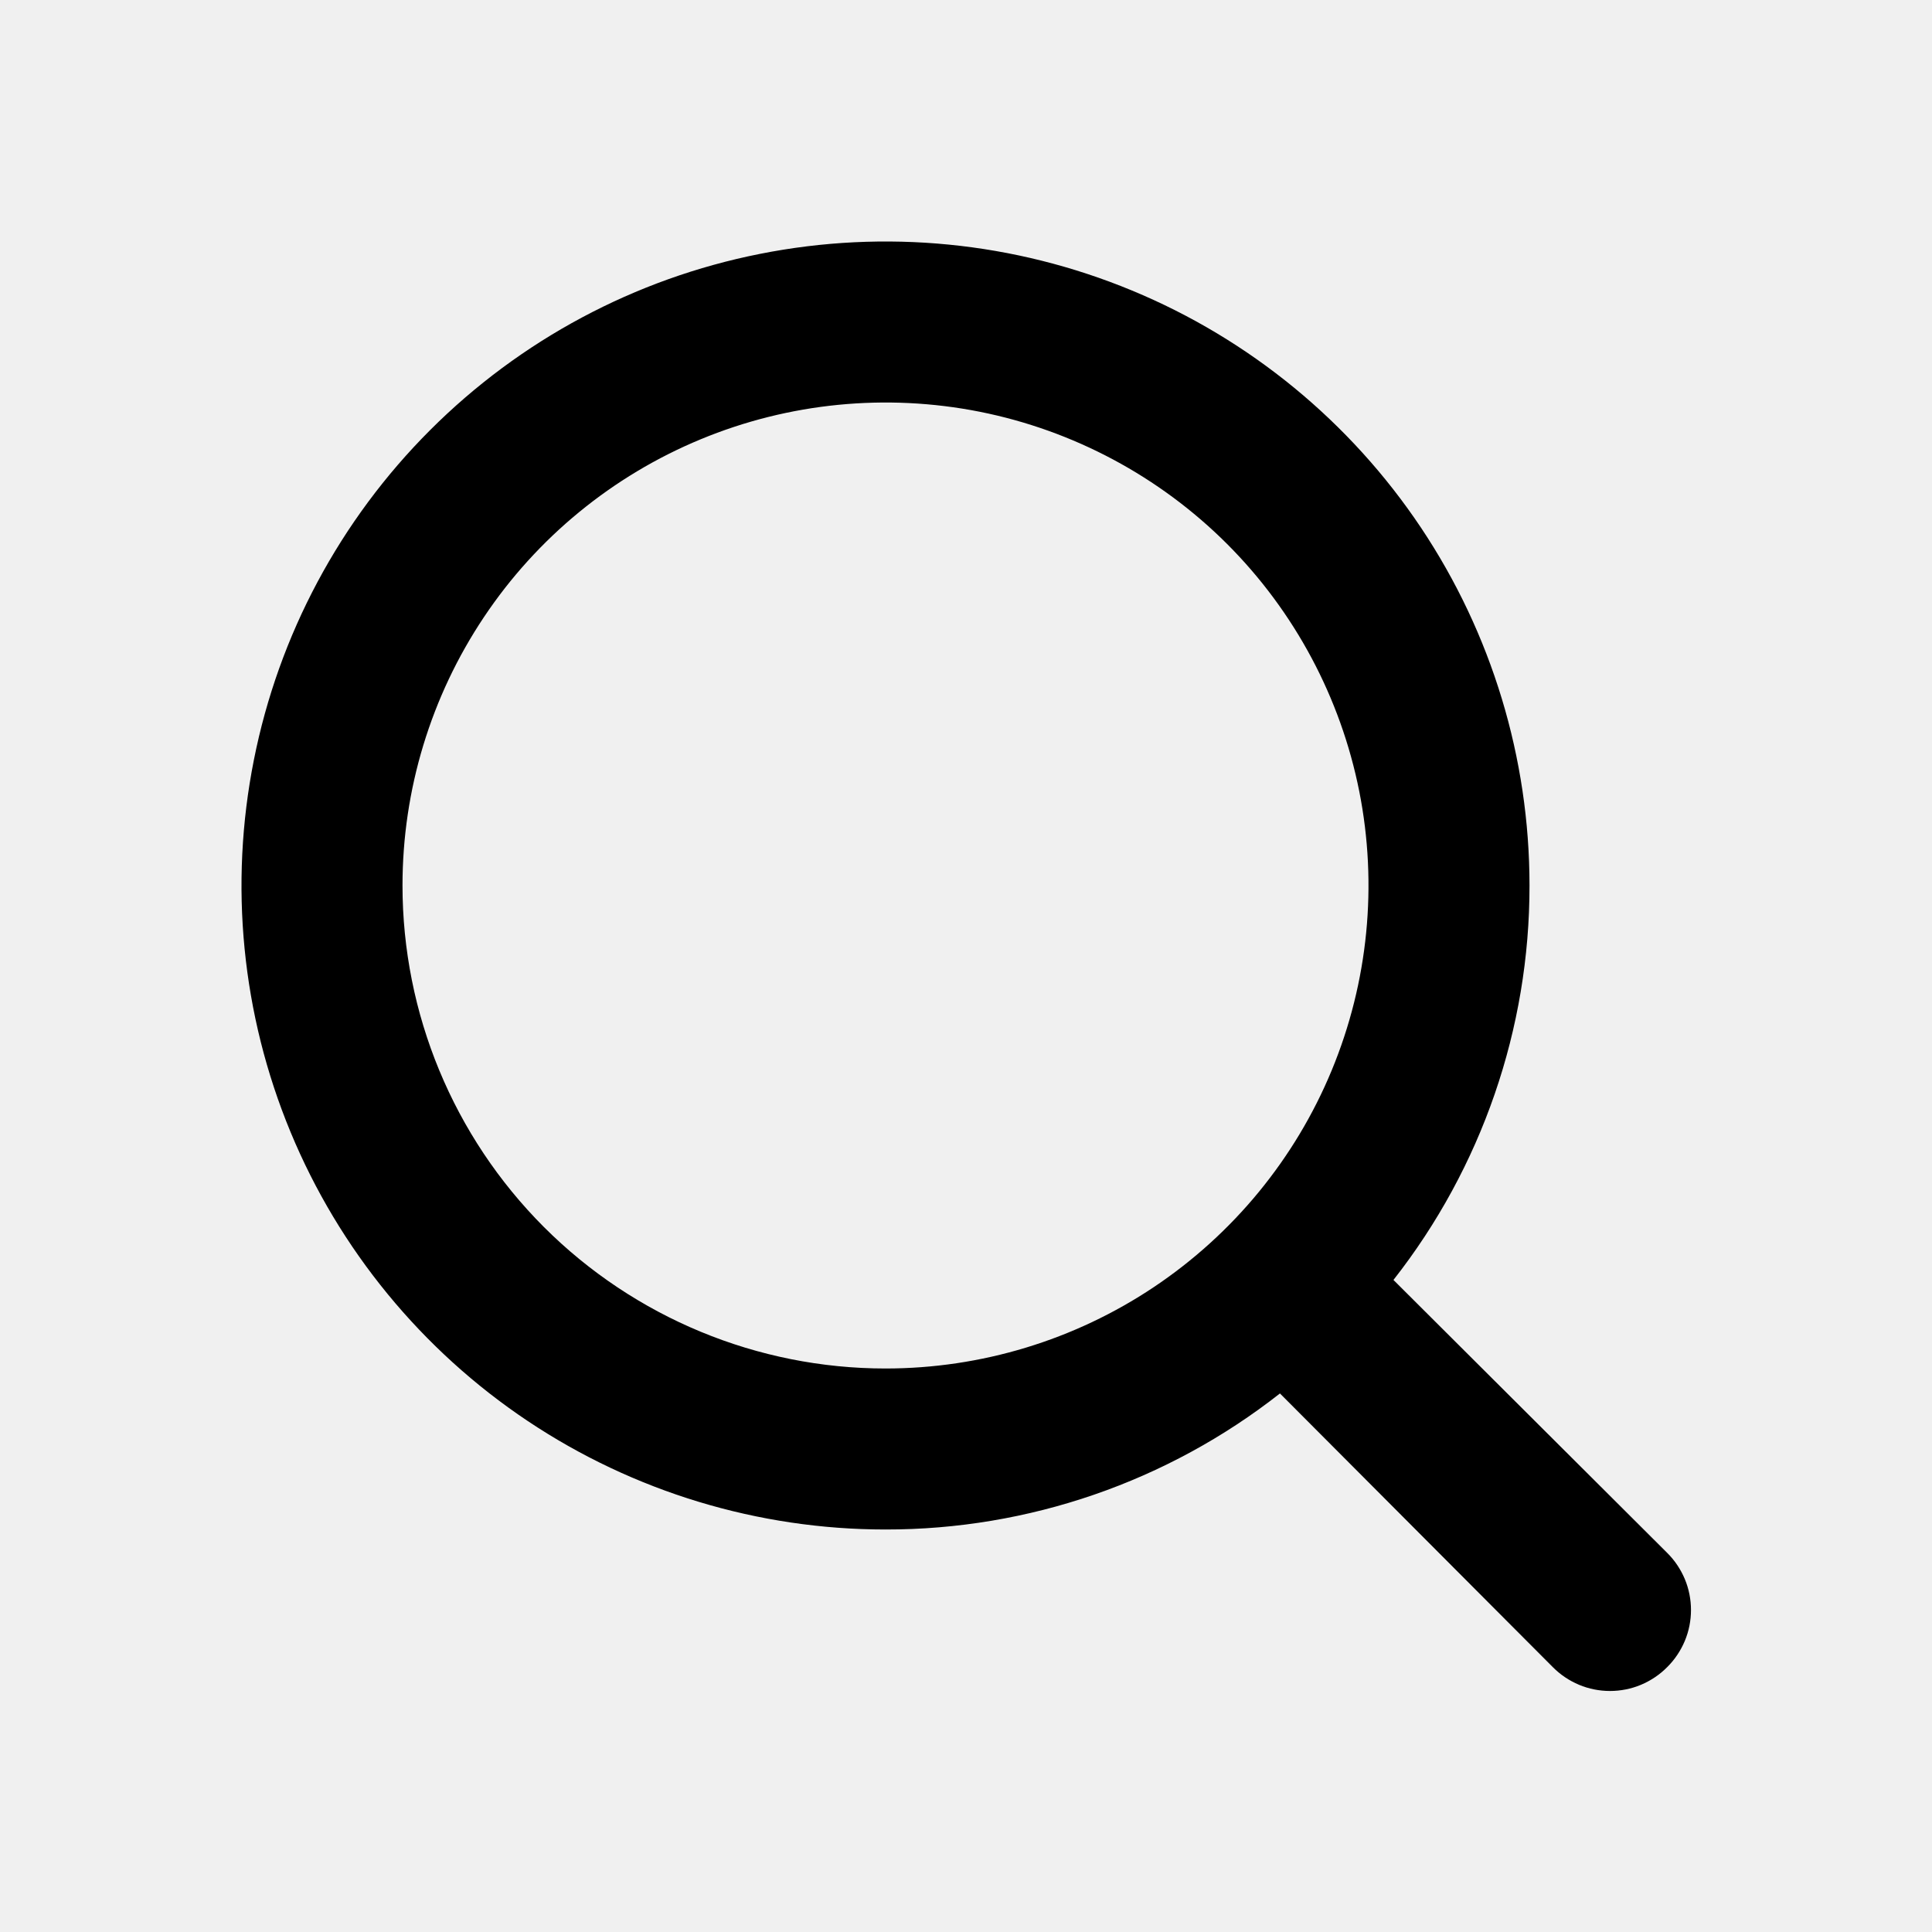
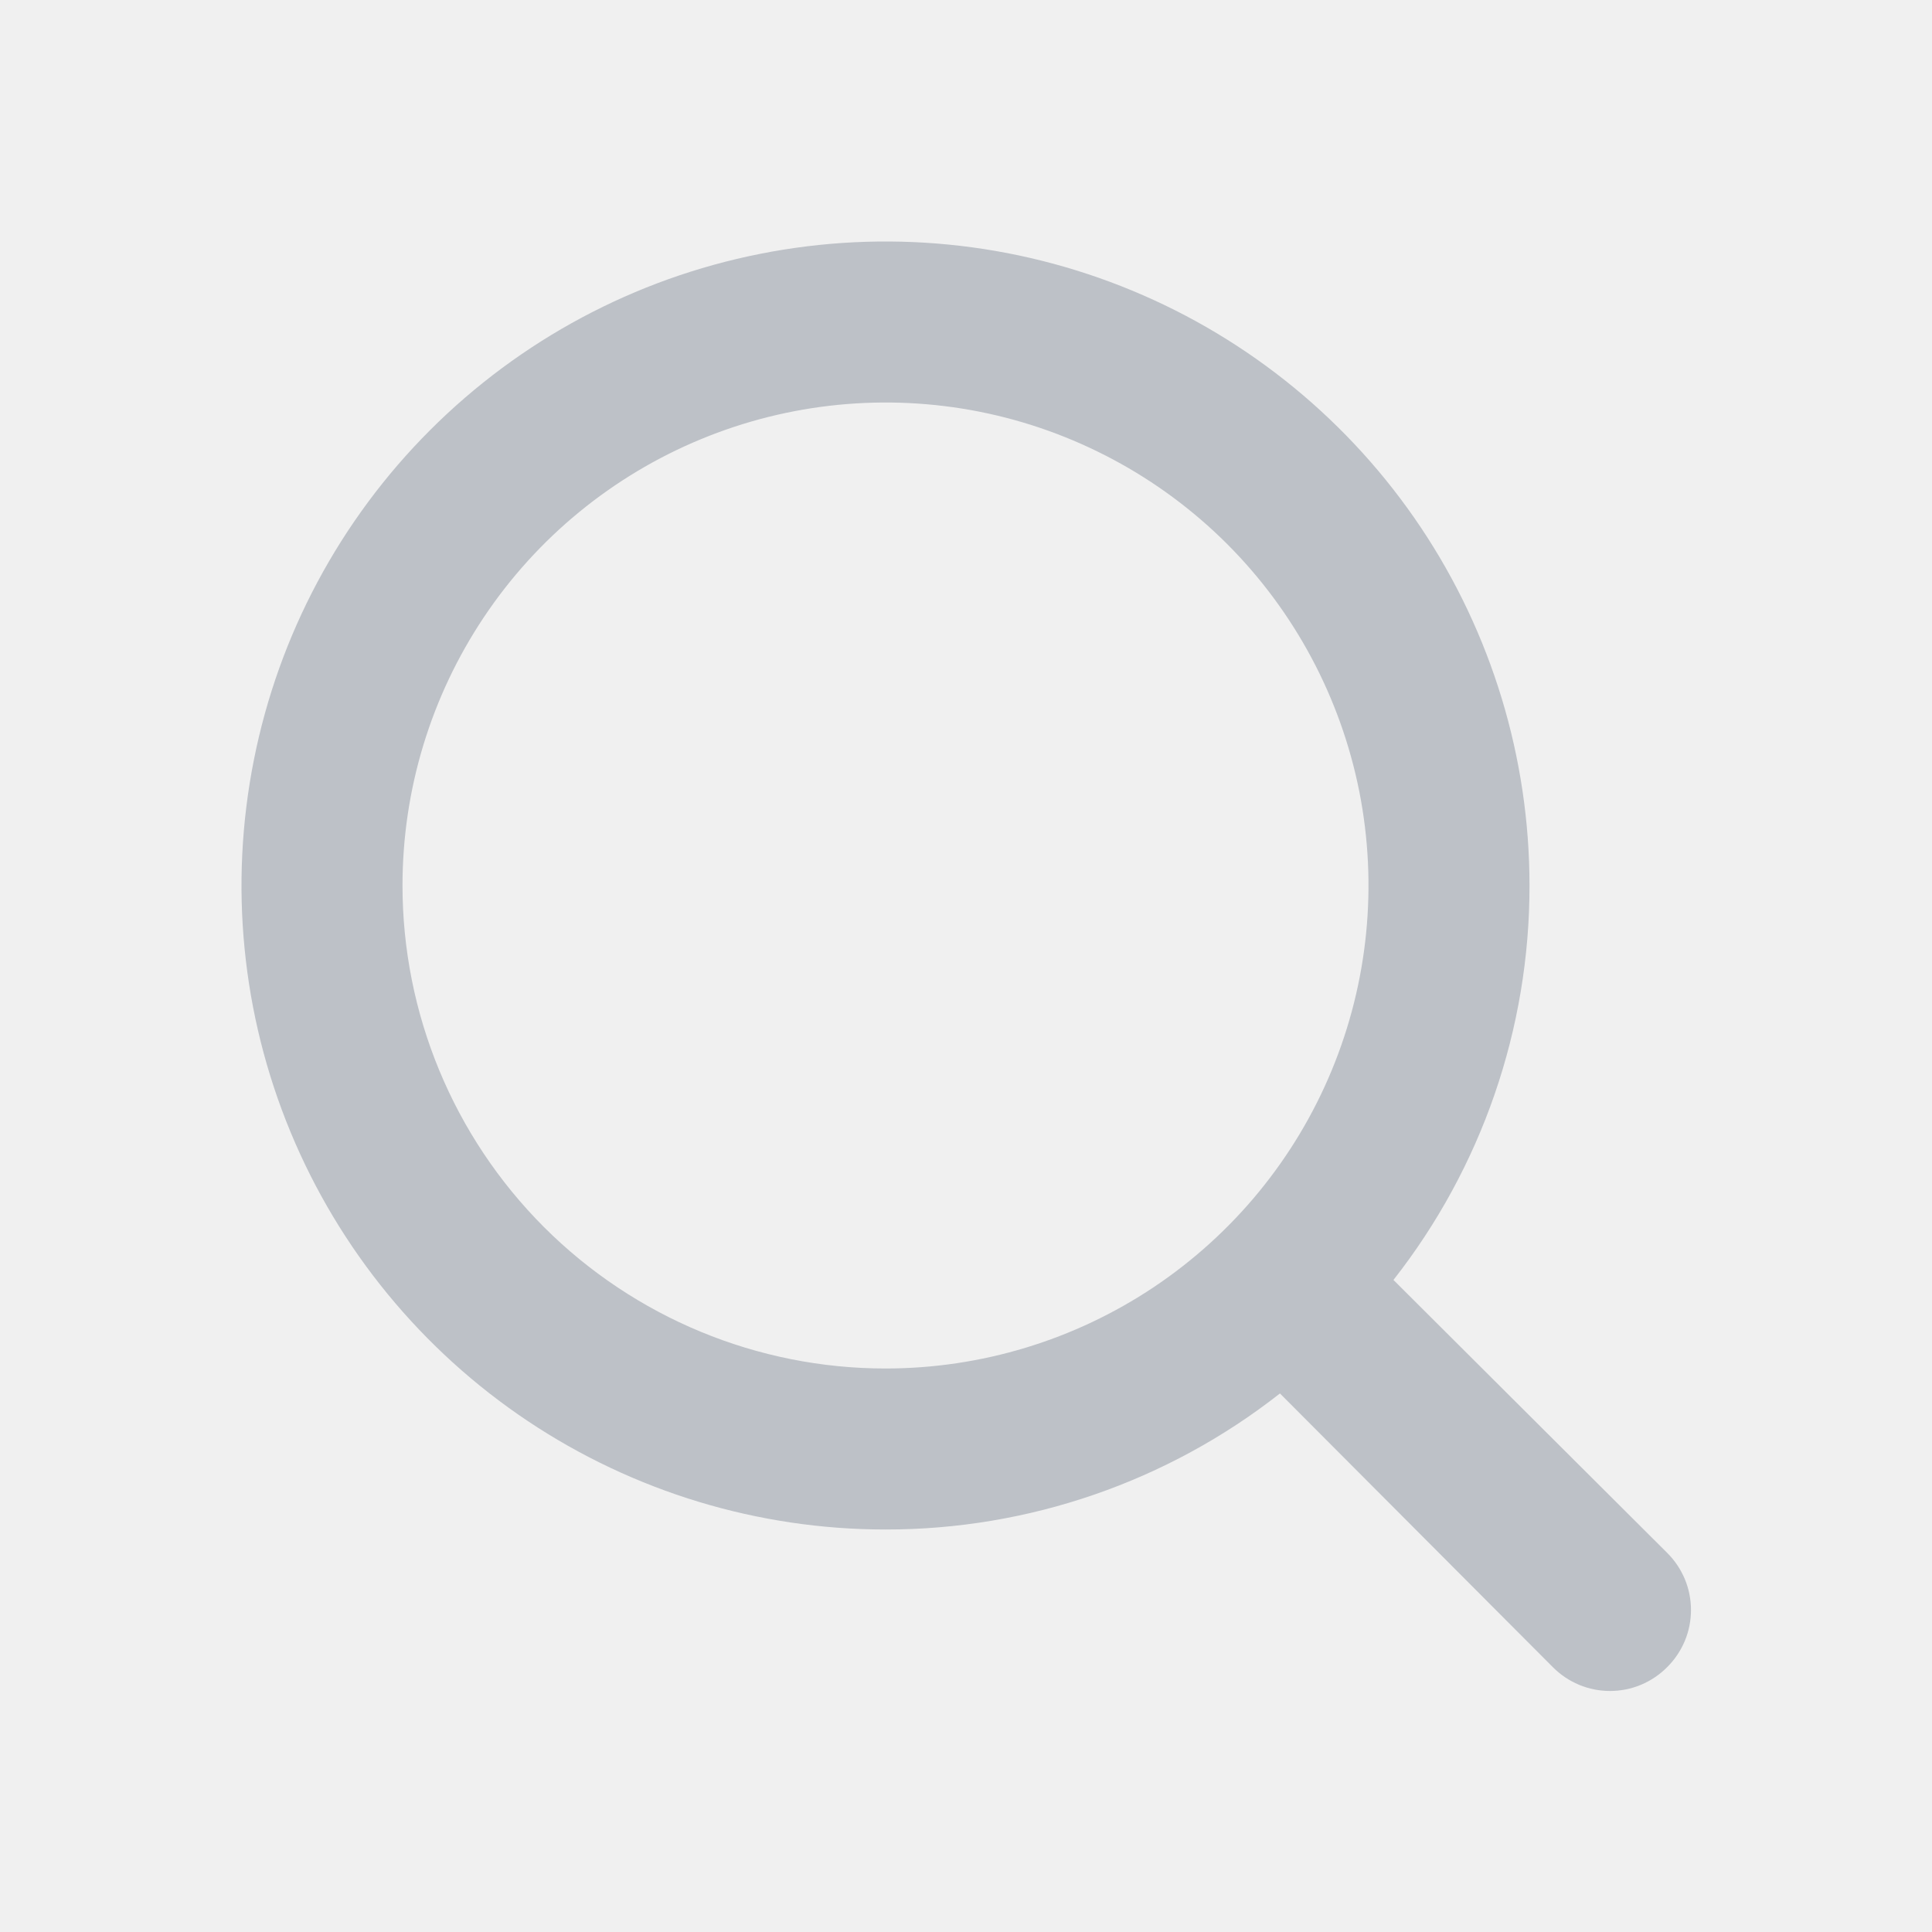
- <svg xmlns="http://www.w3.org/2000/svg" width="24" height="24" viewBox="0 0 24 24" fill="none">
+ <svg xmlns="http://www.w3.org/2000/svg" width="20" height="20" viewBox="0 0 24 24" fill="none">
  <g clip-path="url(#clip0_306_4723)">
-     <path d="M20.71 19.29L17.31 15.9C18.407 14.502 19.002 12.777 19 11C19 9.418 18.531 7.871 17.652 6.555C16.773 5.24 15.523 4.214 14.062 3.609C12.6 3.003 10.991 2.845 9.439 3.154C7.887 3.462 6.462 4.224 5.343 5.343C4.224 6.462 3.462 7.887 3.154 9.439C2.845 10.991 3.003 12.6 3.609 14.062C4.214 15.523 5.24 16.773 6.555 17.652C7.871 18.531 9.418 19 11 19C12.777 19.002 14.502 18.407 15.9 17.31L19.29 20.71C19.383 20.804 19.494 20.878 19.615 20.929C19.737 20.98 19.868 21.006 20 21.006C20.132 21.006 20.263 20.98 20.385 20.929C20.506 20.878 20.617 20.804 20.71 20.71C20.804 20.617 20.878 20.506 20.929 20.385C20.98 20.263 21.006 20.132 21.006 20C21.006 19.868 20.98 19.737 20.929 19.615C20.878 19.494 20.804 19.383 20.71 19.29ZM5 11C5 9.813 5.352 8.653 6.011 7.667C6.67 6.68 7.608 5.911 8.704 5.457C9.8 5.003 11.007 4.884 12.171 5.115C13.334 5.347 14.403 5.918 15.243 6.757C16.082 7.596 16.653 8.666 16.885 9.829C17.116 10.993 16.997 12.2 16.543 13.296C16.089 14.393 15.32 15.329 14.333 15.989C13.347 16.648 12.187 17 11 17C9.409 17 7.883 16.368 6.757 15.243C5.632 14.117 5 12.591 5 11Z" fill="black" />
+     <path d="M20.71 19.29L17.31 15.9C18.407 14.502 19.002 12.777 19 11C19 9.418 18.531 7.871 17.652 6.555C16.773 5.24 15.523 4.214 14.062 3.609C12.6 3.003 10.991 2.845 9.439 3.154C7.887 3.462 6.462 4.224 5.343 5.343C4.224 6.462 3.462 7.887 3.154 9.439C2.845 10.991 3.003 12.6 3.609 14.062C4.214 15.523 5.24 16.773 6.555 17.652C7.871 18.531 9.418 19 11 19C12.777 19.002 14.502 18.407 15.9 17.31L19.29 20.71C19.383 20.804 19.494 20.878 19.615 20.929C19.737 20.98 19.868 21.006 20 21.006C20.132 21.006 20.263 20.98 20.385 20.929C20.506 20.878 20.617 20.804 20.71 20.71C20.804 20.617 20.878 20.506 20.929 20.385C20.98 20.263 21.006 20.132 21.006 20C21.006 19.868 20.98 19.737 20.929 19.615C20.878 19.494 20.804 19.383 20.71 19.29ZM5 11C5 9.813 5.352 8.653 6.011 7.667C6.67 6.68 7.608 5.911 8.704 5.457C9.8 5.003 11.007 4.884 12.171 5.115C13.334 5.347 14.403 5.918 15.243 6.757C16.082 7.596 16.653 8.666 16.885 9.829C17.116 10.993 16.997 12.2 16.543 13.296C16.089 14.393 15.32 15.329 14.333 15.989C13.347 16.648 12.187 17 11 17C9.409 17 7.883 16.368 6.757 15.243C5.632 14.117 5 12.591 5 11Z" fill="#BDC1C7" />
  </g>
  <defs>
    <clipPath id="clip0_306_4723">
      <rect width="24" height="24" fill="white" />
    </clipPath>
  </defs>
</svg>
